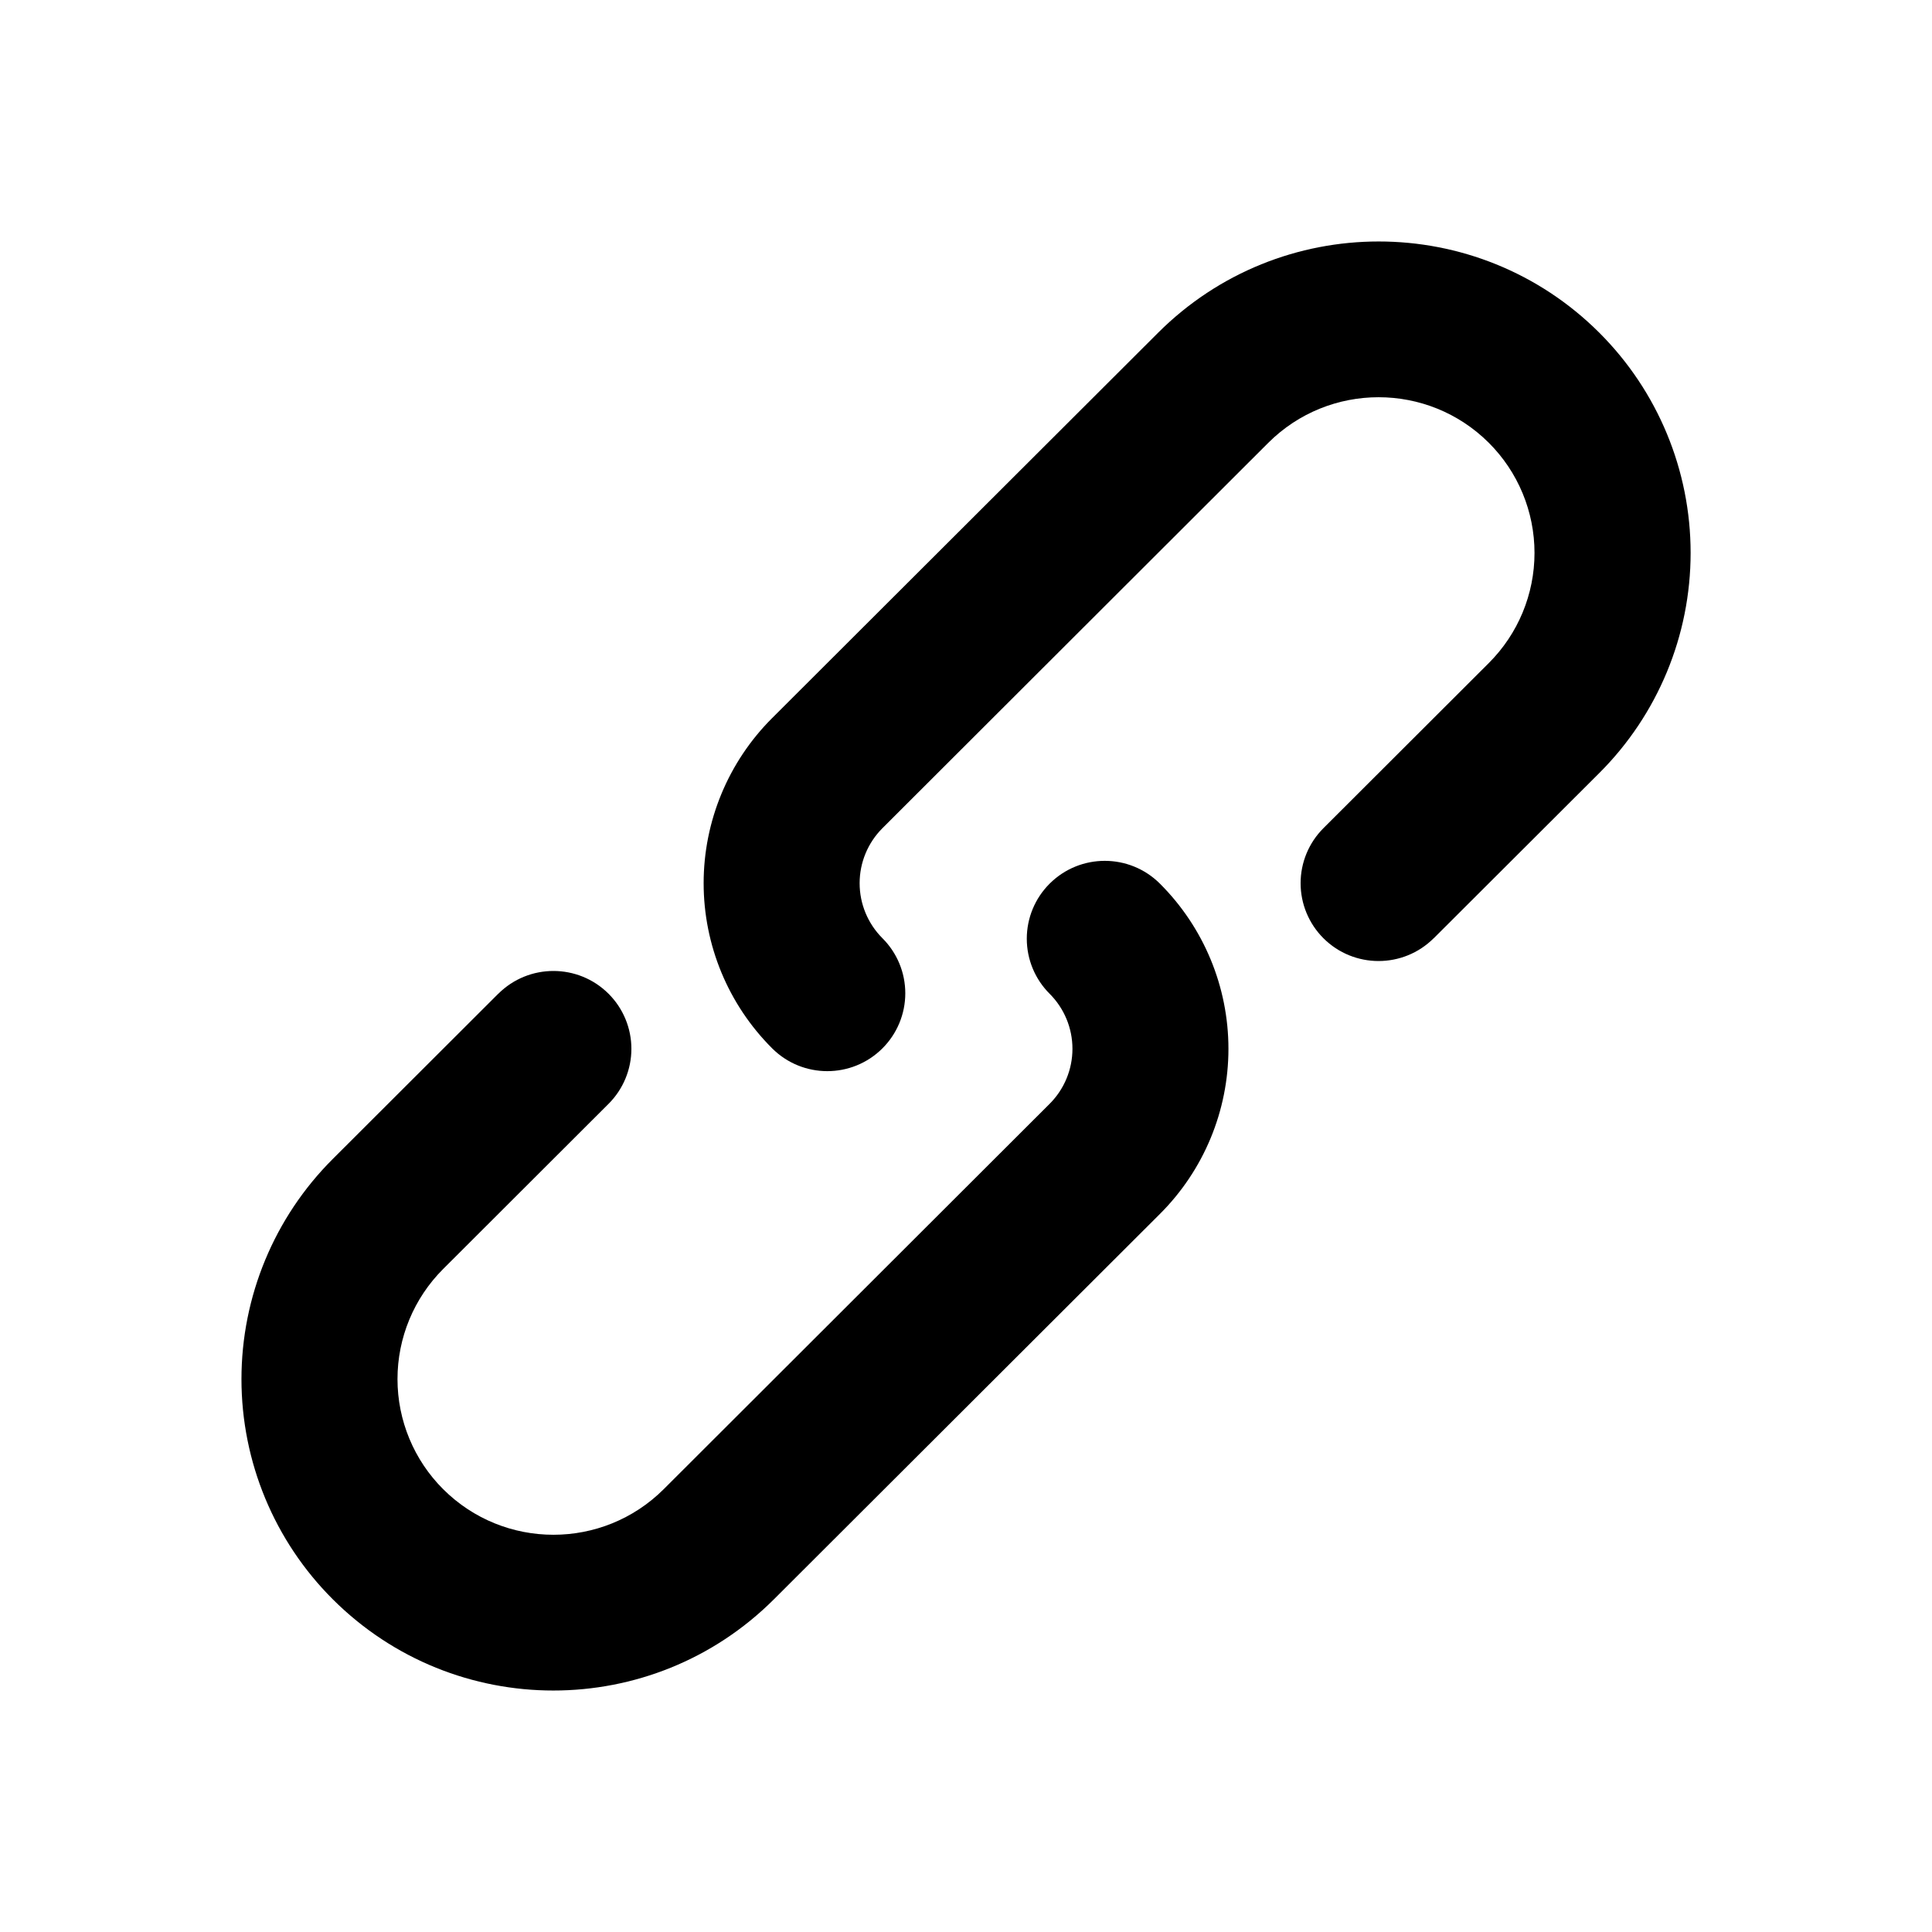
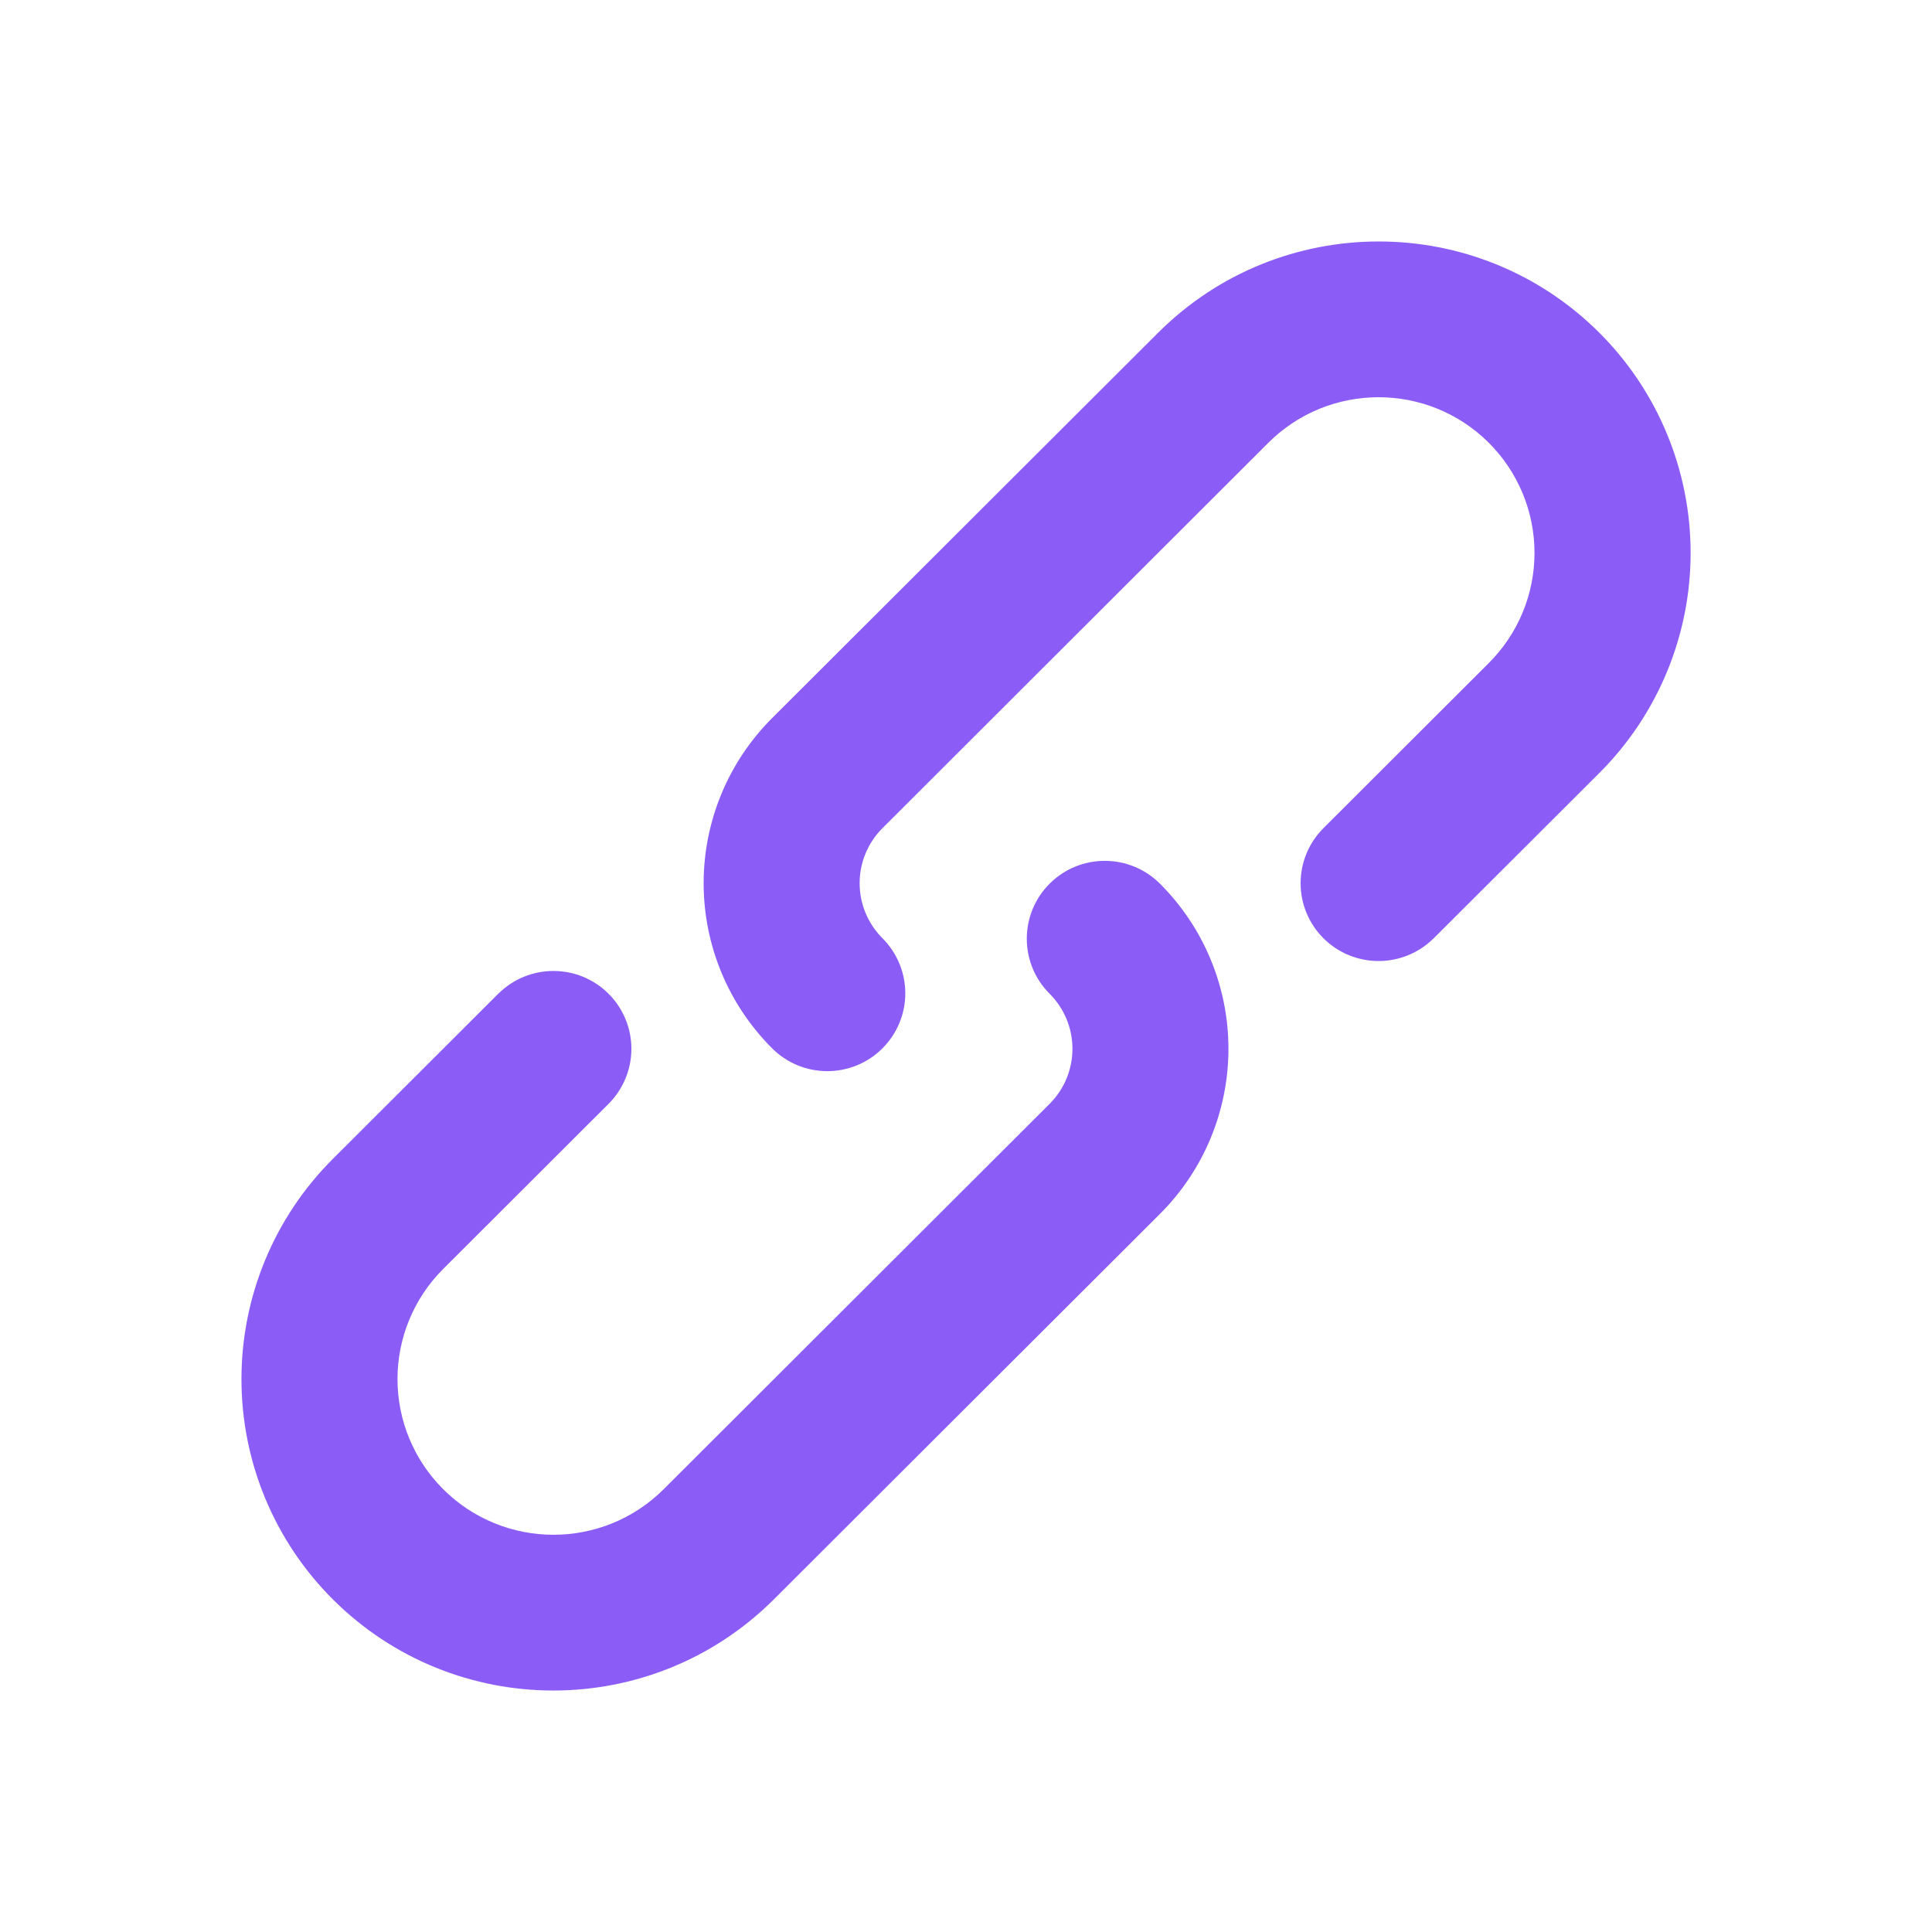
<svg xmlns="http://www.w3.org/2000/svg" viewBox="-3 -3 24 24" width="24" height="24" preserveAspectRatio="xMinYMin" class="jam jam-link">
+   <style>path { fill: rgb(139, 92, 246); }</style>
  <path d="M3.19 9.345a.97.97 0 0 1 1.37 0 .966.966 0 0 1 0 1.367l-2.055 2.052a1.932 1.932 0 0 0 0 2.735 1.94 1.94 0 0 0 2.74 0l4.794-4.787a.966.966 0 0 0 0-1.367.966.966 0 0 1 0-1.368.97.97 0 0 1 1.37 0 2.898 2.898 0 0 1 0 4.103l-4.795 4.787a3.879 3.879 0 0 1-5.48 0 3.864 3.864 0 0 1 0-5.47L3.19 9.344zm11.62-.69a.97.97 0 0 1-1.37 0 .966.966 0 0 1 0-1.367l2.055-2.052a1.932 1.932 0 0 0 0-2.735 1.94 1.94 0 0 0-2.74 0L7.962 7.288a.966.966 0 0 0 0 1.367.966.966 0 0 1 0 1.368.97.97 0 0 1-1.37 0 2.898 2.898 0 0 1 0-4.103l4.795-4.787a3.879 3.879 0 0 1 5.48 0 3.864 3.864 0 0 1 0 5.47L14.81 8.656z" />
</svg>
